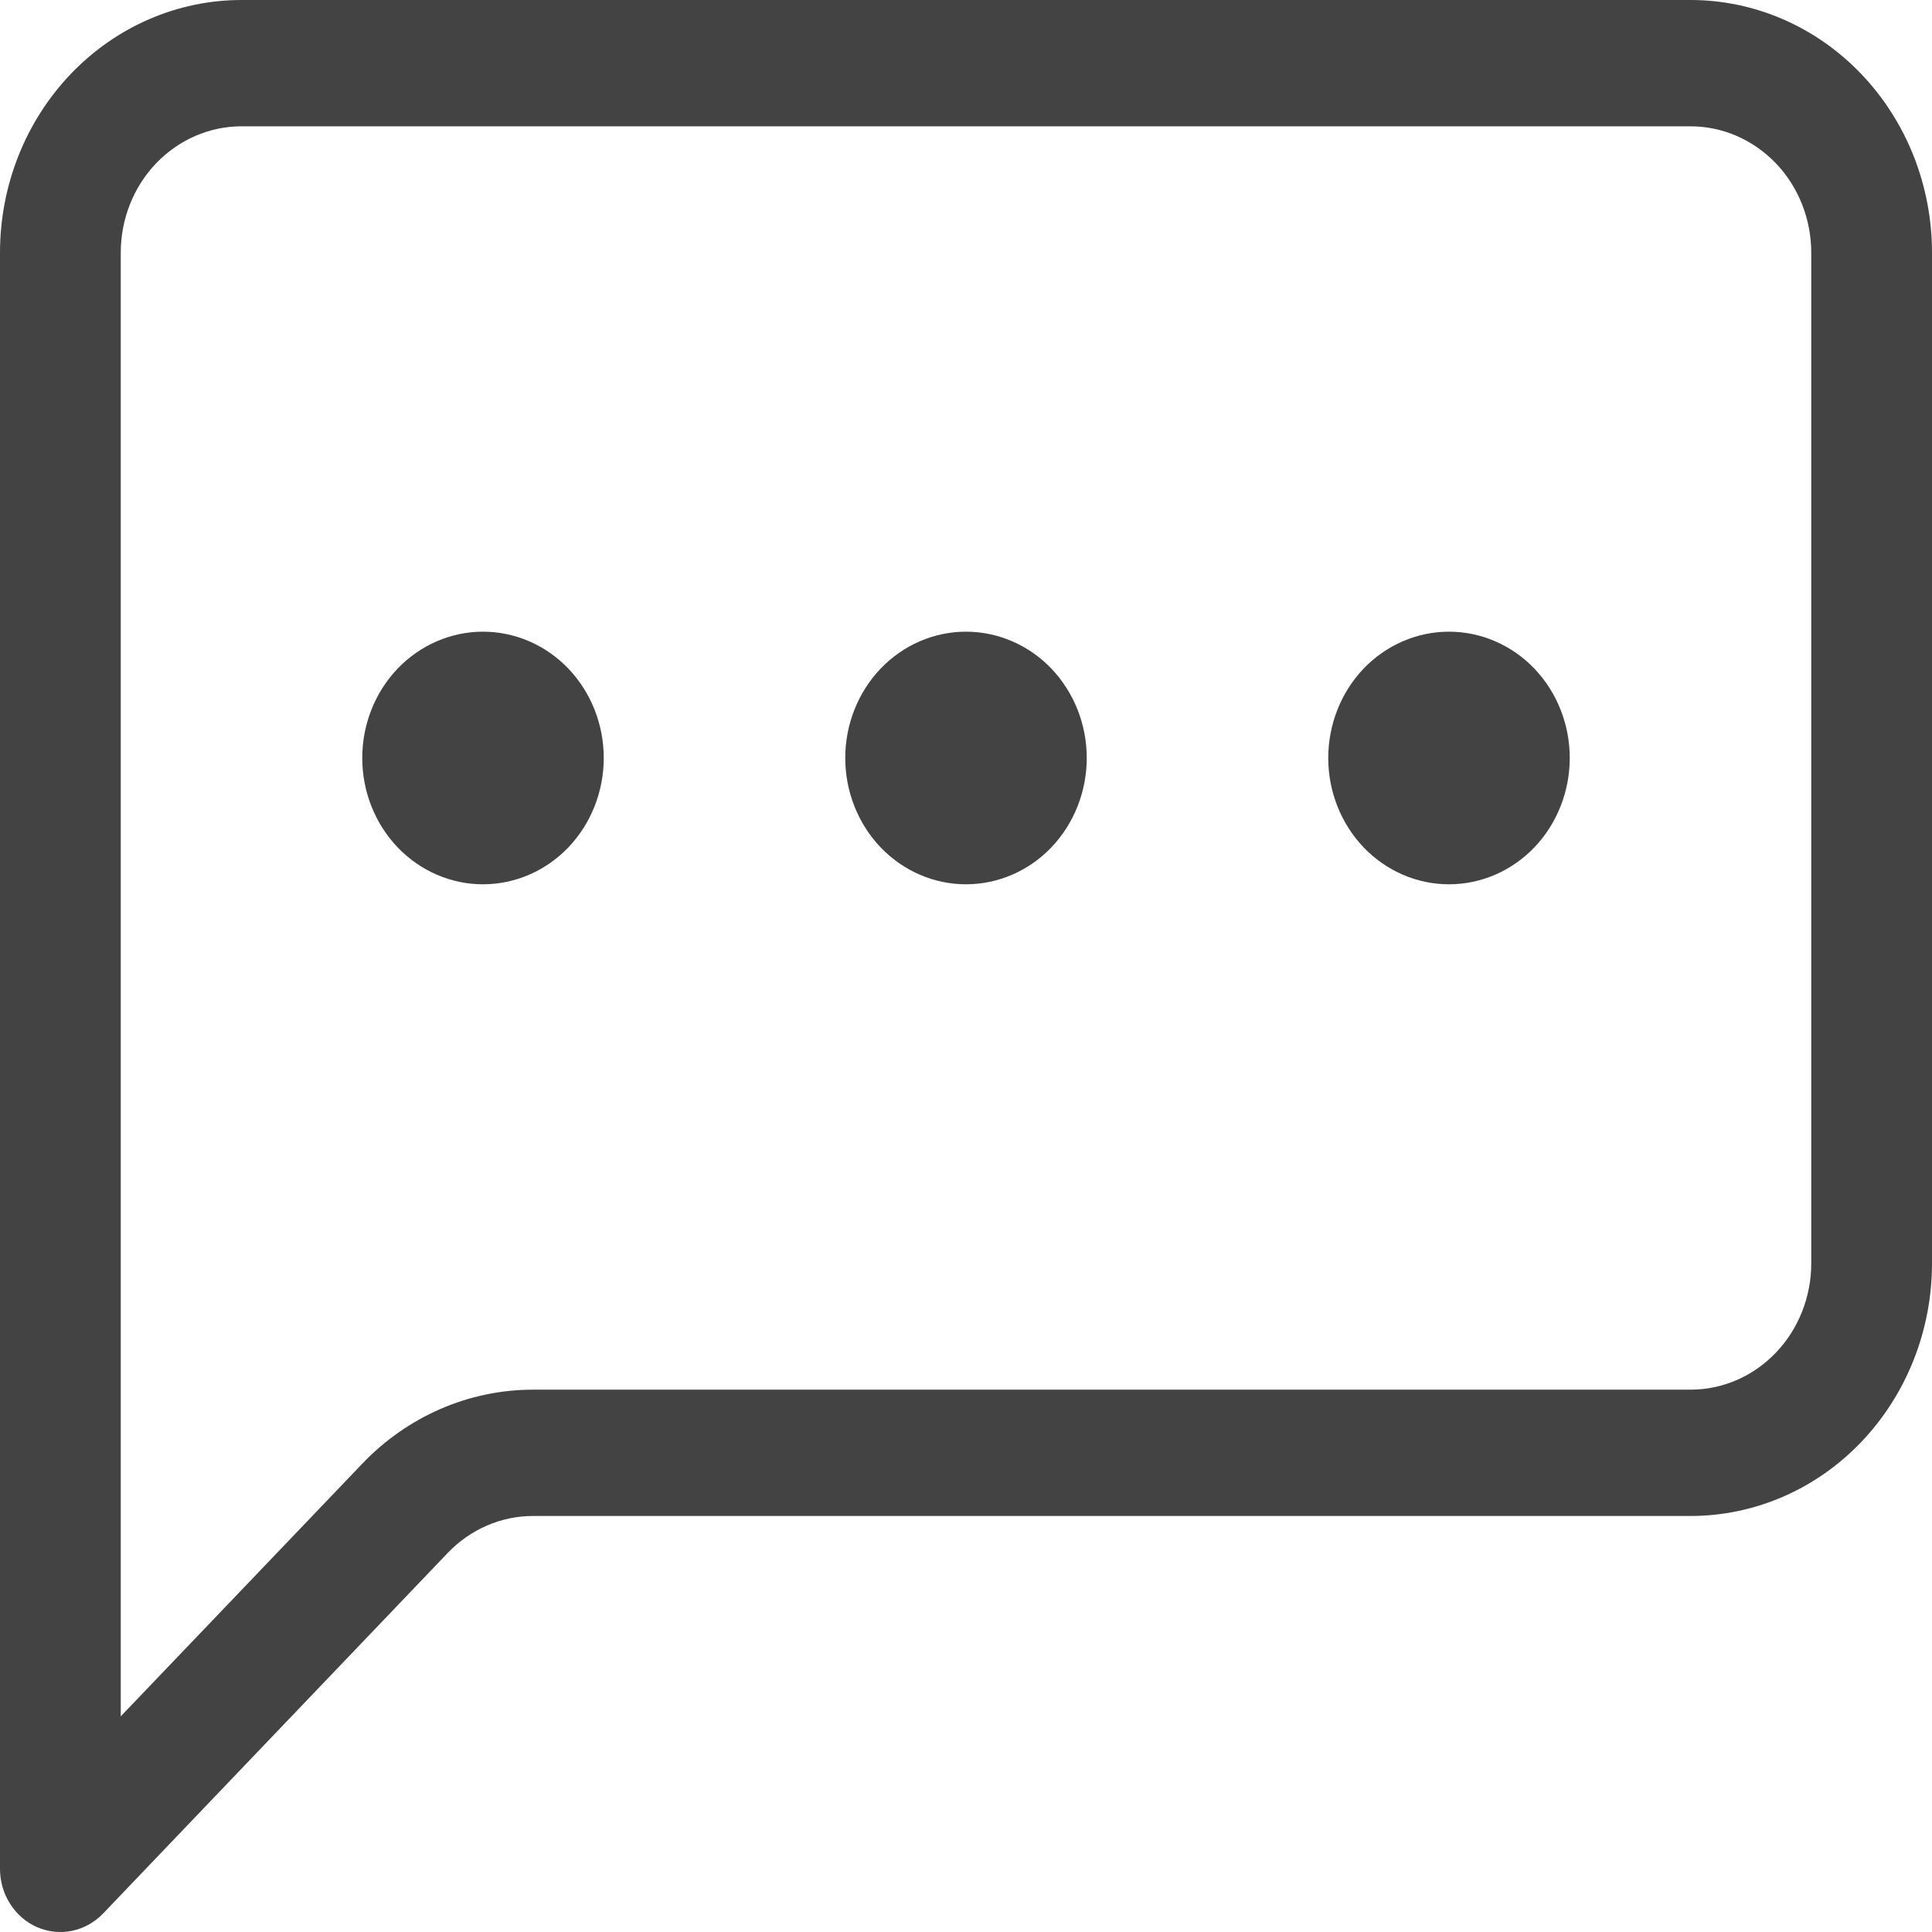
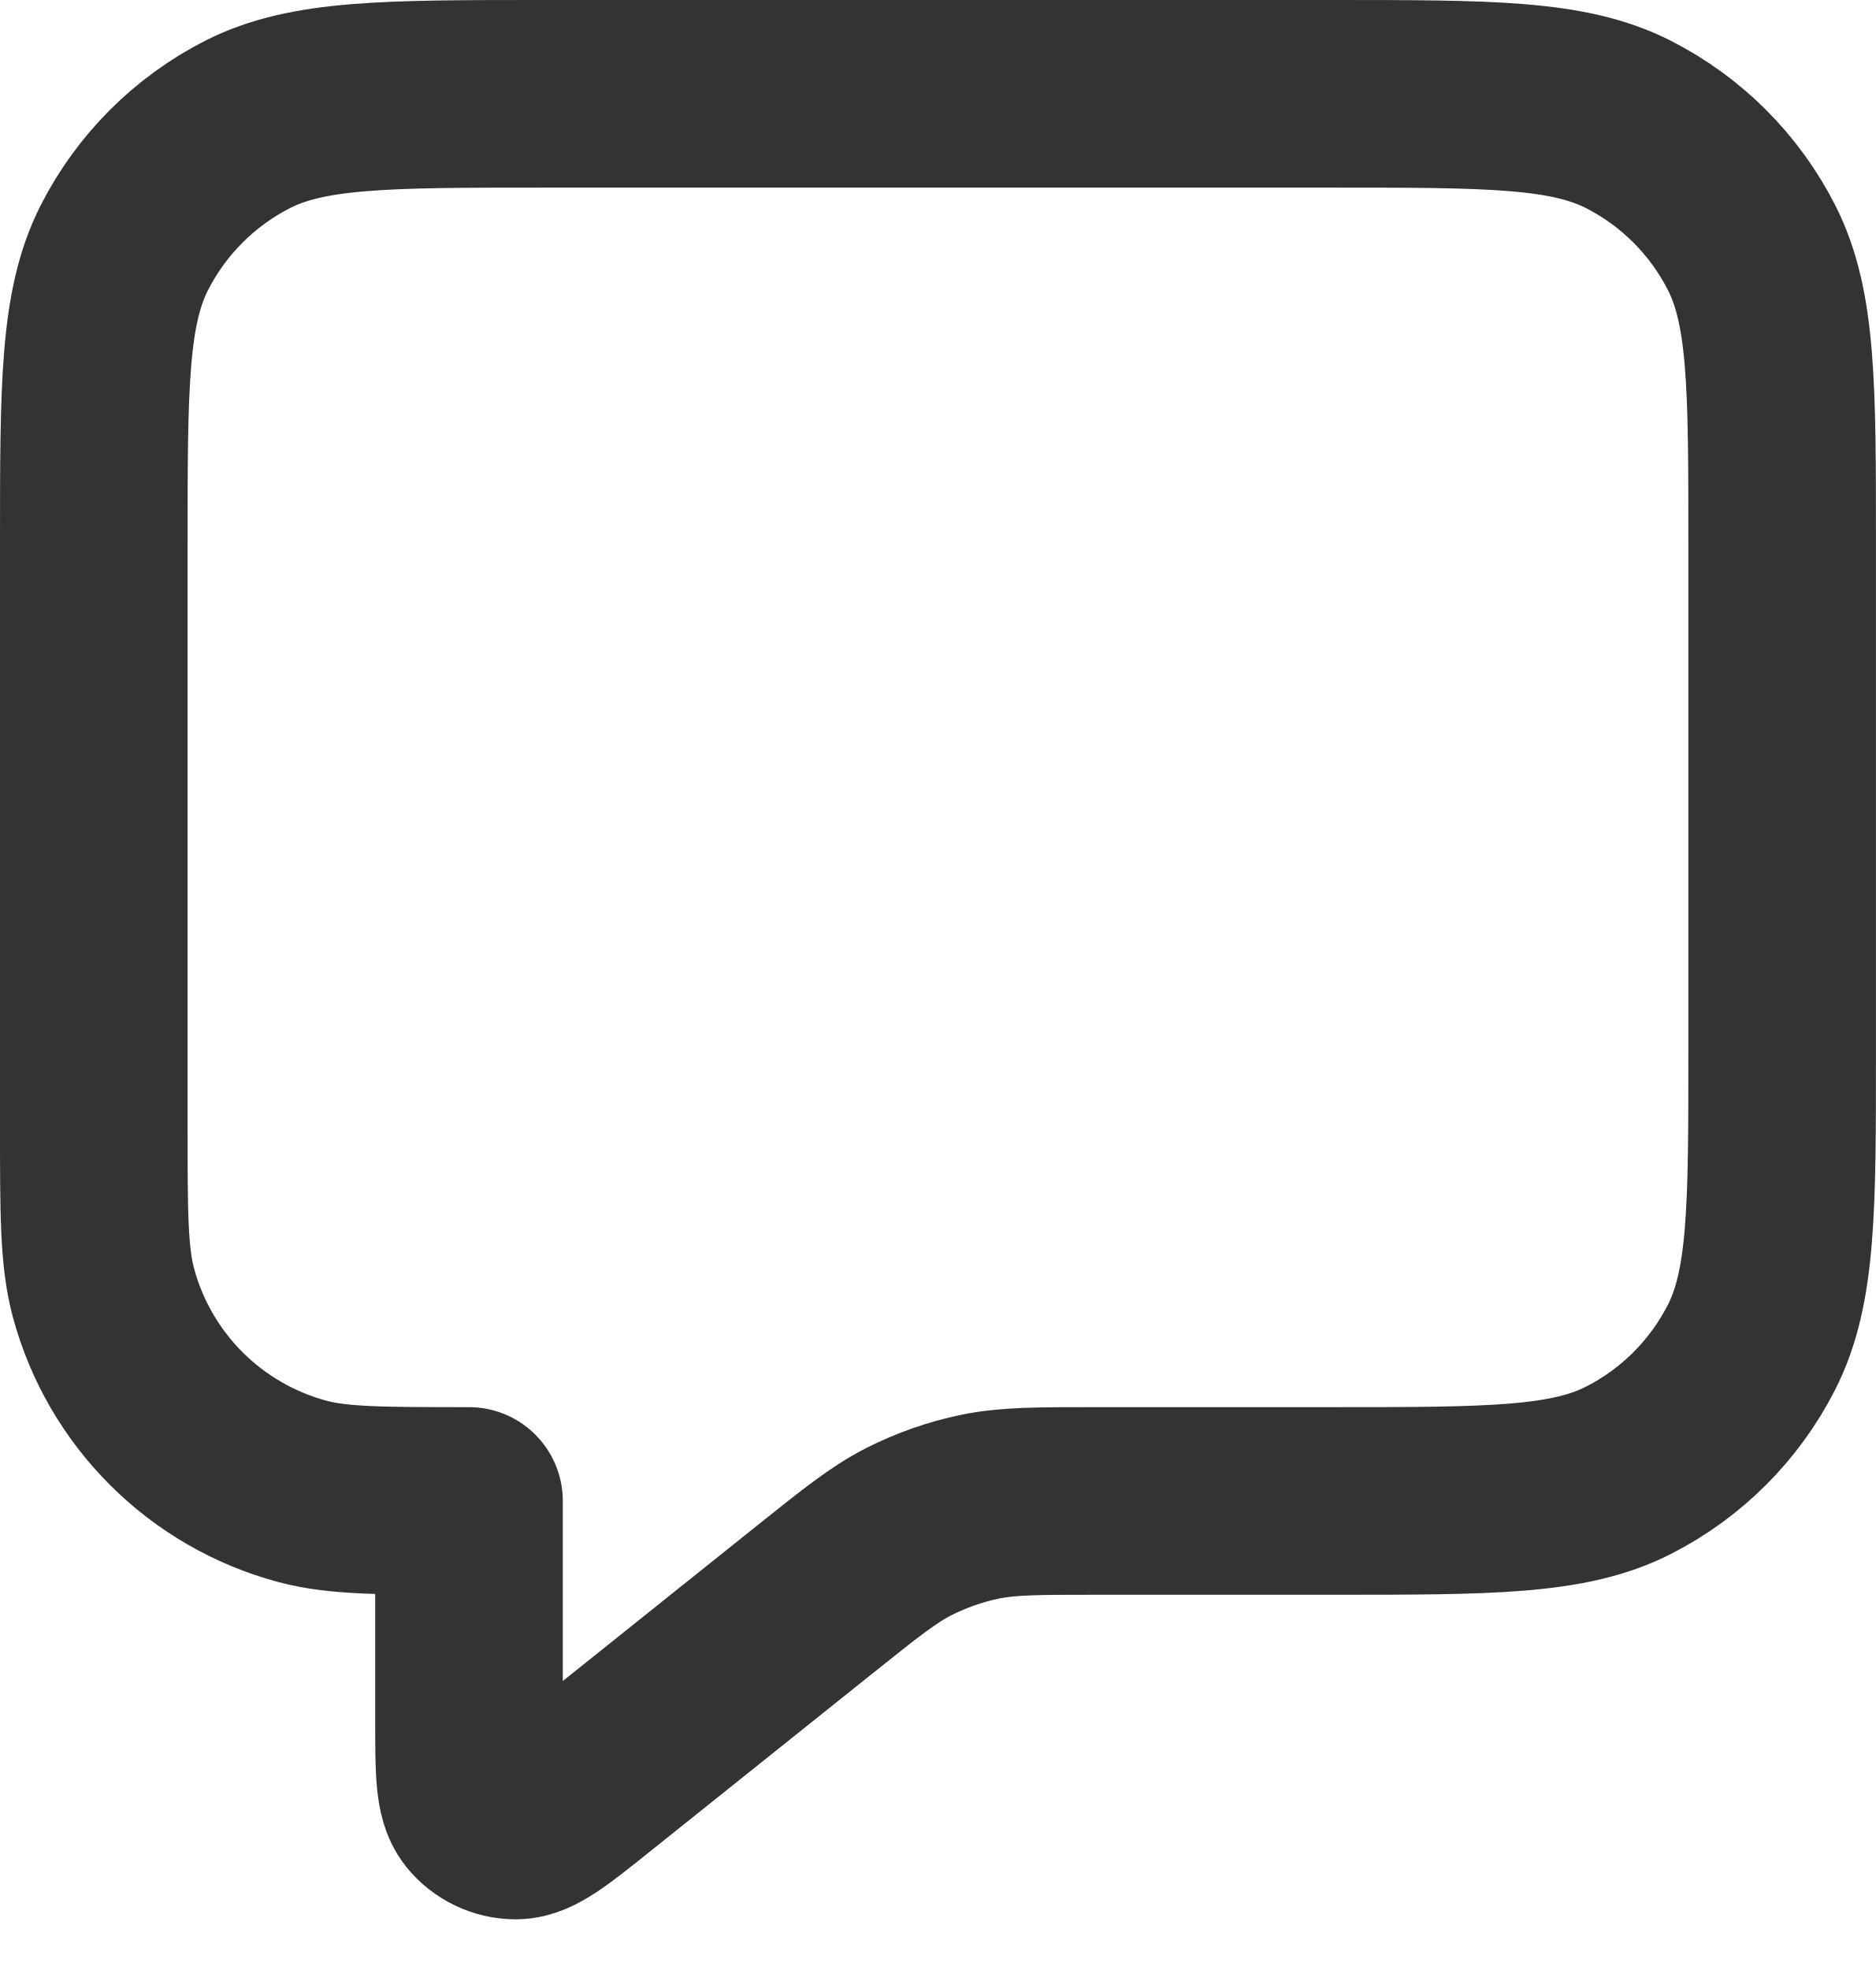
- <svg xmlns="http://www.w3.org/2000/svg" width="24" height="24" viewBox="0 0 24 24" fill="none">
-   <path d="M21 1.569C21.398 1.569 21.779 1.735 22.061 2.029C22.342 2.323 22.5 2.722 22.5 3.139V15.694C22.5 16.11 22.342 16.509 22.061 16.803C21.779 17.098 21.398 17.263 21 17.263H6.621C5.825 17.263 5.062 17.594 4.5 18.183L1.5 21.321V3.139C1.5 2.722 1.658 2.323 1.939 2.029C2.221 1.735 2.602 1.569 3 1.569H21ZM3 0C2.204 0 1.441 0.331 0.879 0.919C0.316 1.508 0 2.306 0 3.139L0 23.215C3.15223e-05 23.371 0.044 23.523 0.127 23.652C0.209 23.781 0.326 23.881 0.463 23.941C0.601 24 0.752 24.015 0.897 23.985C1.043 23.954 1.176 23.879 1.281 23.77L5.561 19.292C5.842 18.998 6.223 18.832 6.621 18.832H21C21.796 18.832 22.559 18.502 23.121 17.913C23.684 17.324 24 16.526 24 15.694V3.139C24 2.306 23.684 1.508 23.121 0.919C22.559 0.331 21.796 0 21 0L3 0Z" fill="#434343" />
-   <path d="M7.5 9.416C7.5 9.832 7.342 10.231 7.061 10.526C6.779 10.82 6.398 10.985 6 10.985C5.602 10.985 5.221 10.82 4.939 10.526C4.658 10.231 4.5 9.832 4.5 9.416C4.5 9 4.658 8.601 4.939 8.306C5.221 8.012 5.602 7.847 6 7.847C6.398 7.847 6.779 8.012 7.061 8.306C7.342 8.601 7.5 9 7.5 9.416V9.416ZM13.5 9.416C13.5 9.832 13.342 10.231 13.061 10.526C12.779 10.82 12.398 10.985 12 10.985C11.602 10.985 11.221 10.82 10.939 10.526C10.658 10.231 10.5 9.832 10.5 9.416C10.5 9 10.658 8.601 10.939 8.306C11.221 8.012 11.602 7.847 12 7.847C12.398 7.847 12.779 8.012 13.061 8.306C13.342 8.601 13.5 9 13.5 9.416ZM19.5 9.416C19.5 9.832 19.342 10.231 19.061 10.526C18.779 10.82 18.398 10.985 18 10.985C17.602 10.985 17.221 10.82 16.939 10.526C16.658 10.231 16.5 9.832 16.5 9.416C16.5 9 16.658 8.601 16.939 8.306C17.221 8.012 17.602 7.847 18 7.847C18.398 7.847 18.779 8.012 19.061 8.306C19.342 8.601 19.5 9 19.5 9.416Z" fill="#434343" />
+ <svg xmlns="http://www.w3.org/2000/svg" width="20" height="21" viewBox="0 0 20 21" fill="none">
+   <path d="M1 5.8C1 4.12 1 3.28 1.327 2.638C1.615 2.074 2.074 1.615 2.638 1.327C3.28 1 4.12 1 5.8 1H14.2C15.88 1 16.72 1 17.362 1.327C17.927 1.615 18.385 2.074 18.673 2.638C19 3.28 19 4.12 19 5.8V11.2C19 12.88 19 13.72 18.673 14.362C18.385 14.927 17.927 15.385 17.362 15.673C16.72 16 15.88 16 14.2 16H11.684C11.06 16 10.748 16 10.449 16.061C10.184 16.116 9.928 16.206 9.687 16.328C9.416 16.467 9.173 16.662 8.685 17.052L6.3 18.96C5.884 19.293 5.676 19.459 5.501 19.46C5.348 19.46 5.204 19.391 5.109 19.272C5 19.135 5 18.868 5 18.335V16C4.07 16 3.605 16 3.224 15.898C2.188 15.62 1.38 14.812 1.102 13.777C1 13.395 1 12.93 1 12V5.8Z" stroke="#333333" stroke-width="2" stroke-linecap="round" stroke-linejoin="round" />
</svg>
